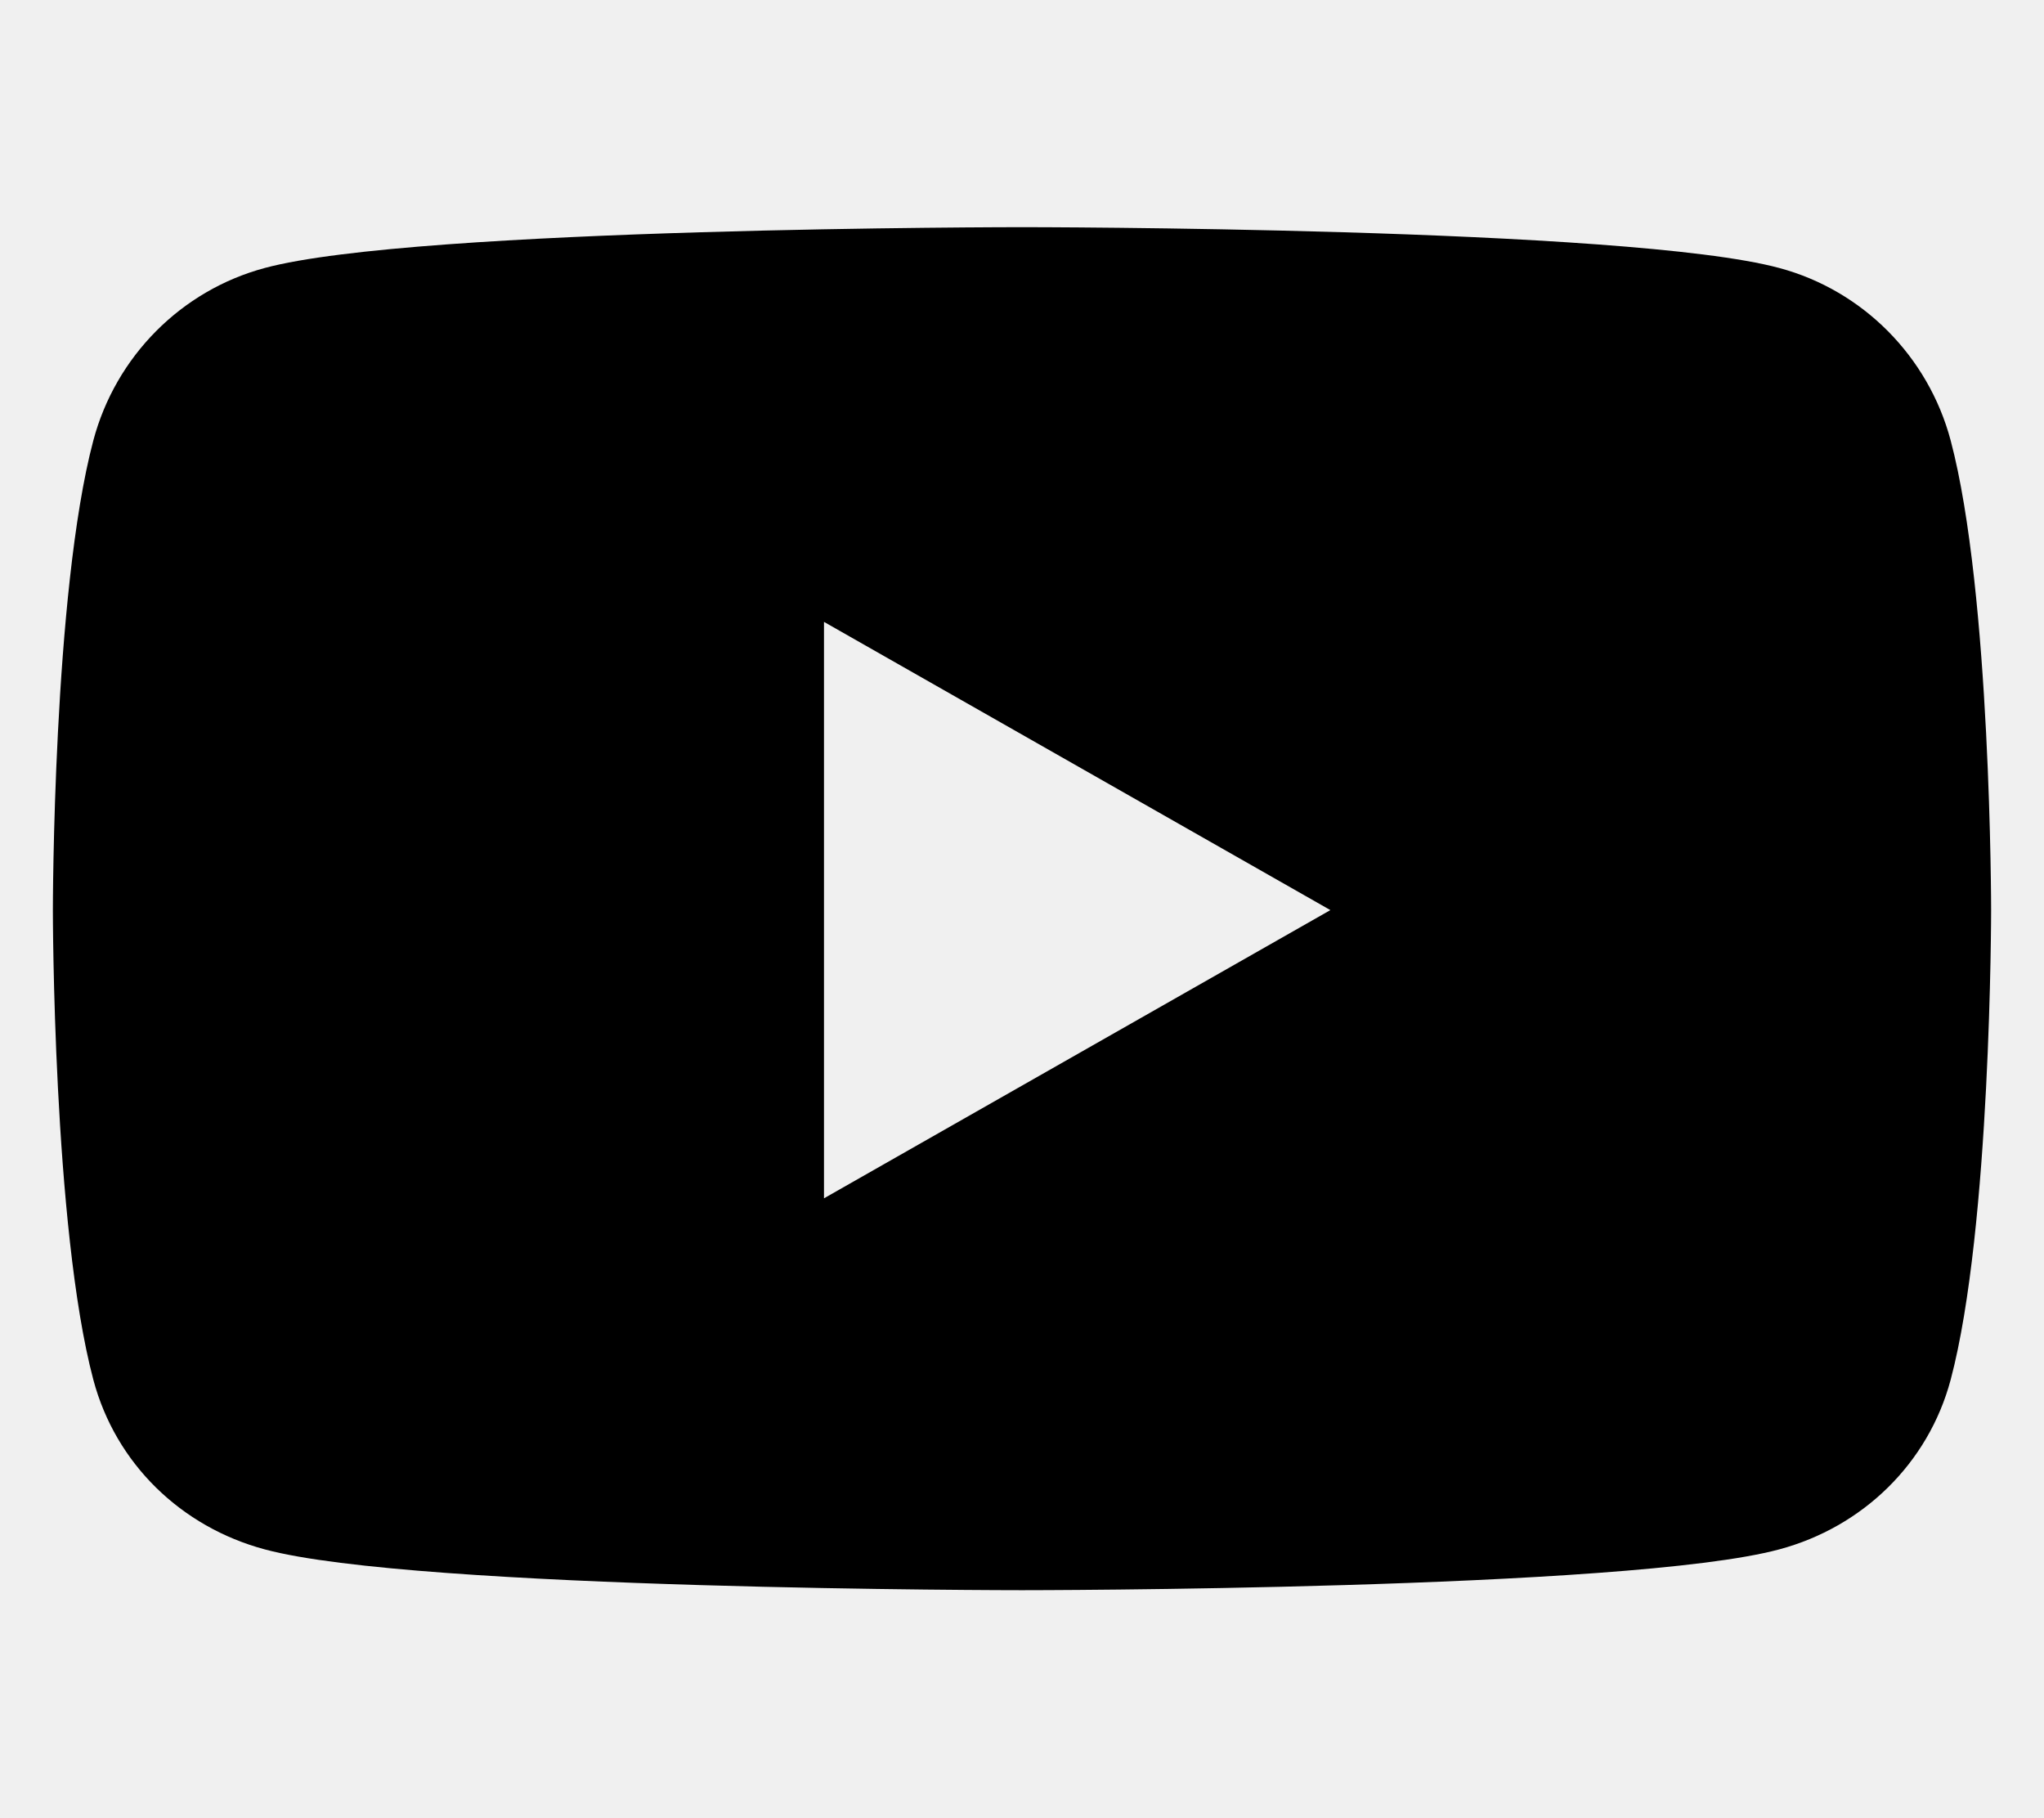
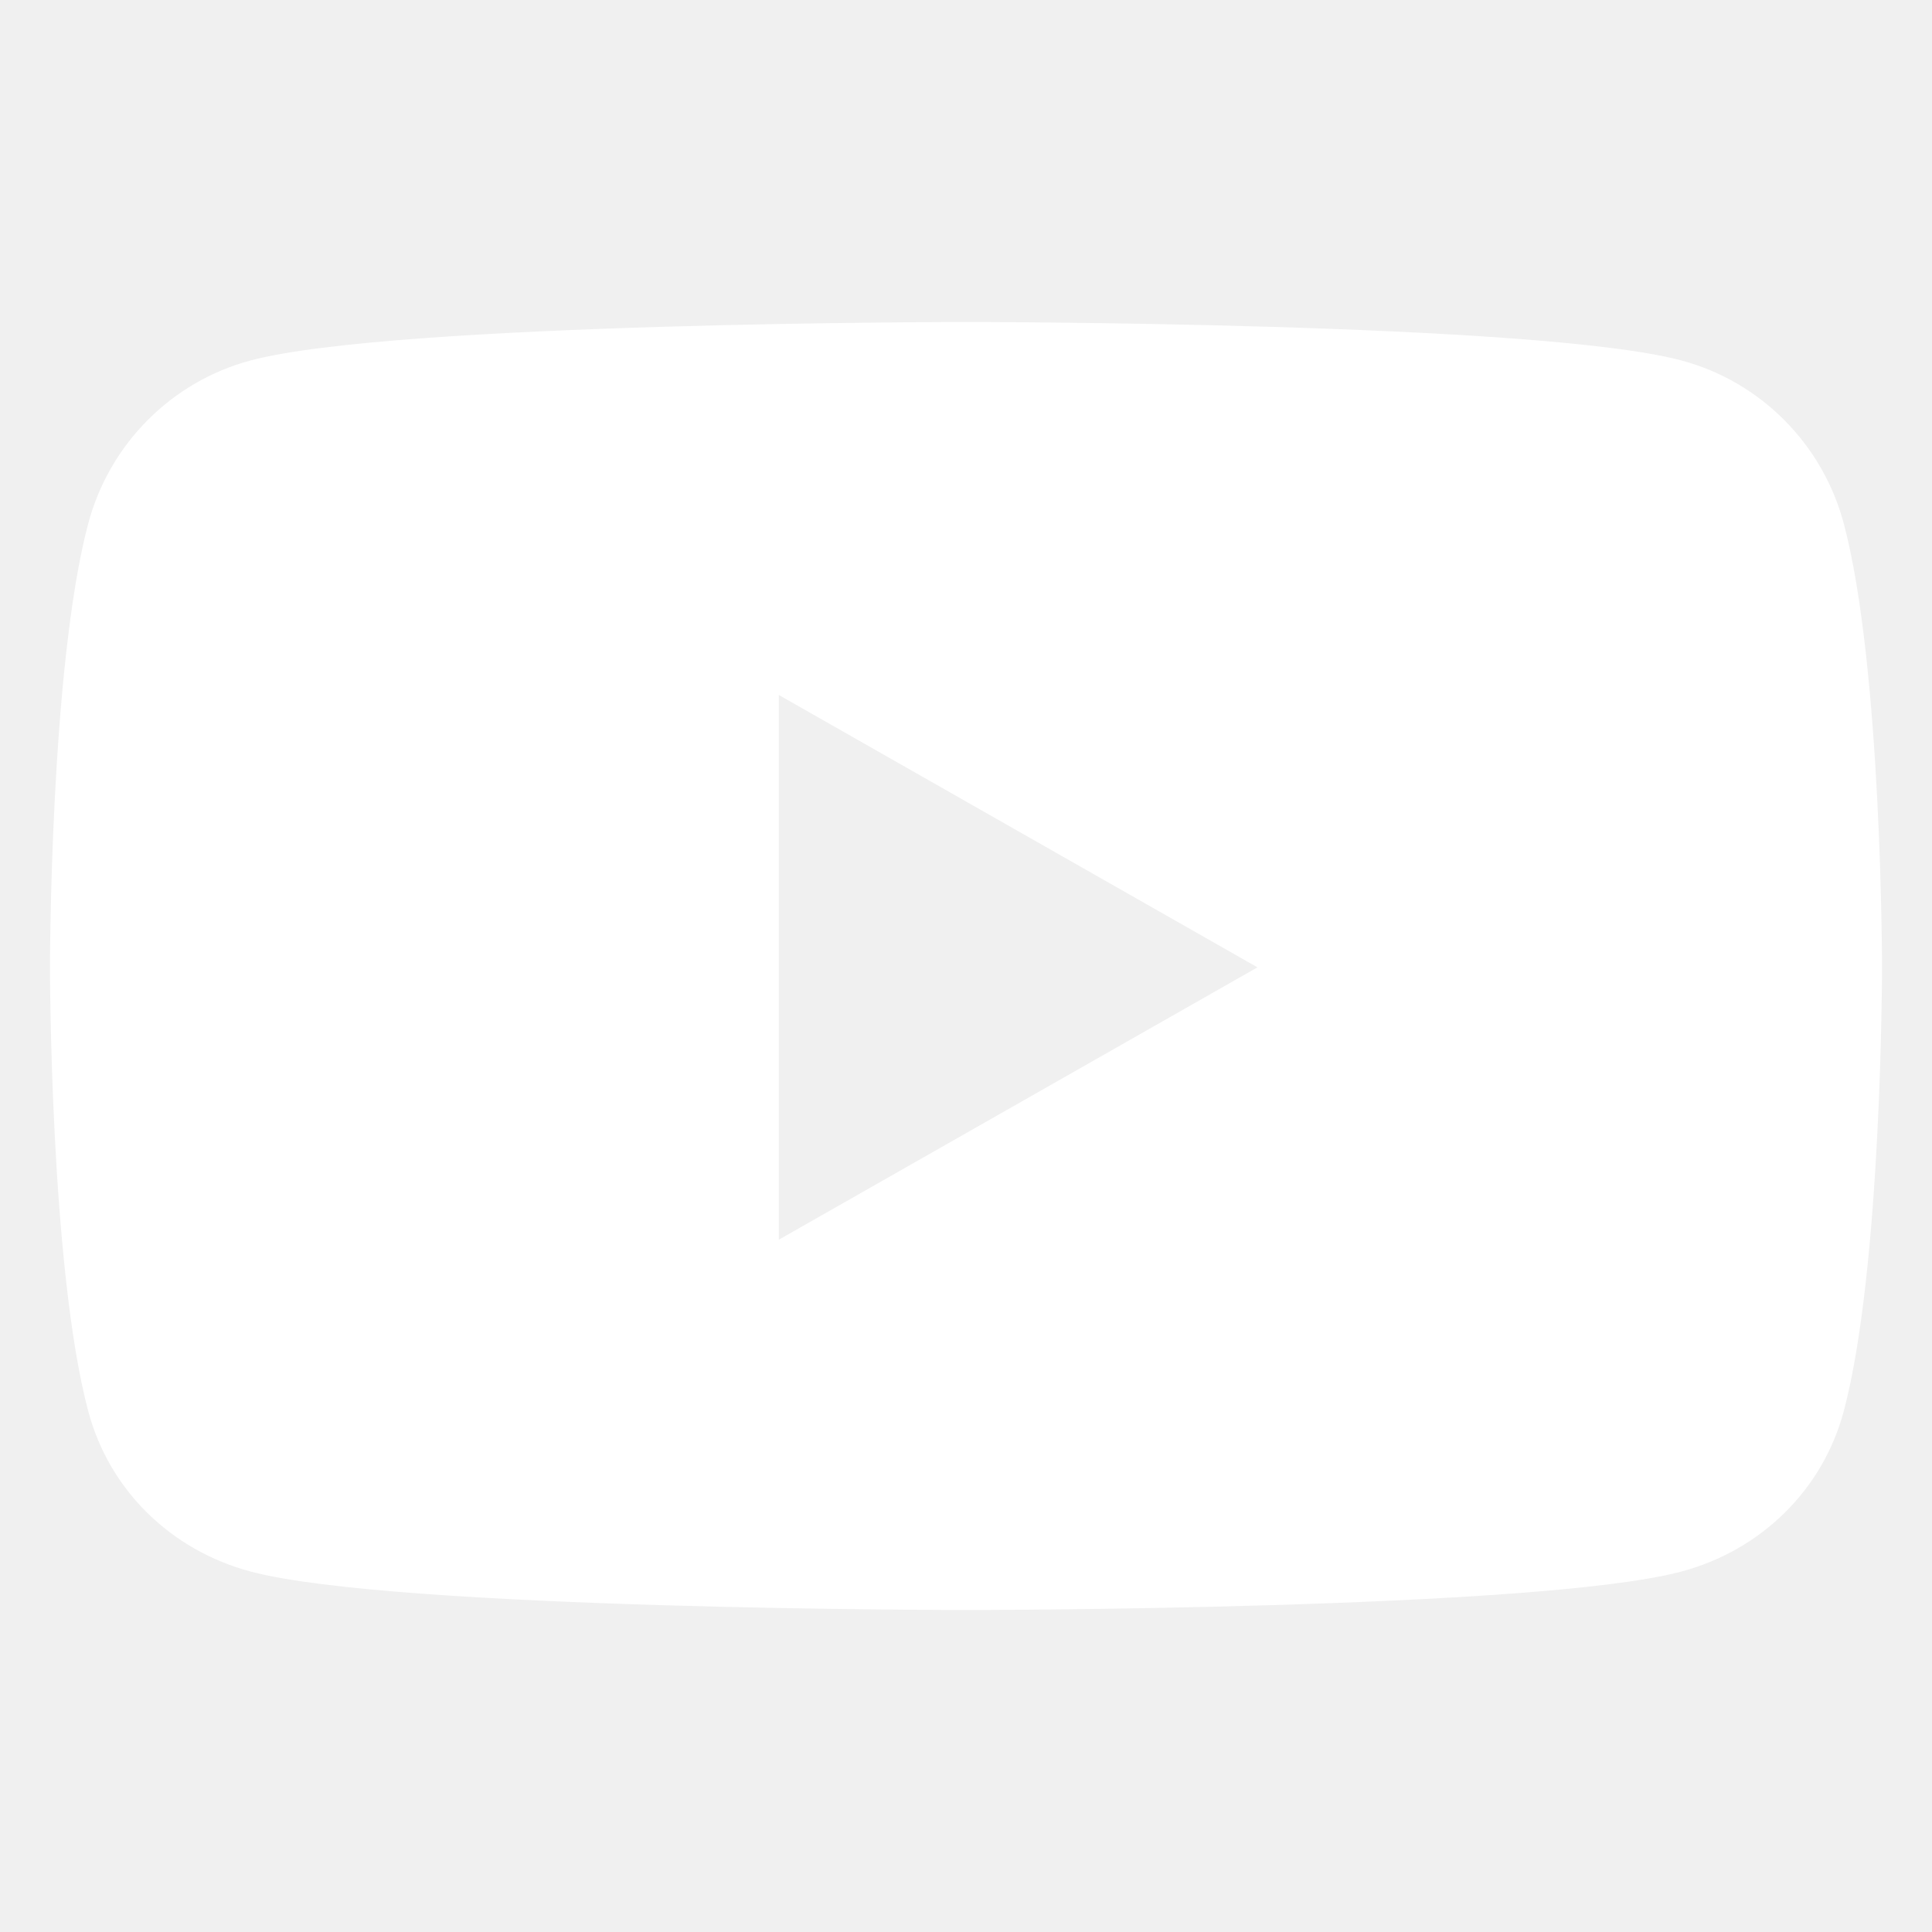
- <svg xmlns="http://www.w3.org/2000/svg" viewBox="0 0 576 512">
+ <svg xmlns="http://www.w3.org/2000/svg" fill="white" width="15px" height="15px" viewBox="0 0 576 512">
  <path d="M549.7 124.1c-6.3-23.7-24.8-42.3-48.3-48.6C458.8 64 288 64 288 64S117.2 64 74.6 75.5c-23.5 6.3-42 24.9-48.3 48.6-11.4 42.9-11.4 132.3-11.4 132.3s0 89.4 11.4 132.3c6.3 23.7 24.8 41.5 48.3 47.8C117.2 448 288 448 288 448s170.8 0 213.4-11.5c23.5-6.3 42-24.2 48.3-47.8 11.4-42.9 11.4-132.3 11.4-132.3s0-89.4-11.4-132.3zm-317.5 213.5V175.2l142.7 81.2-142.7 81.2z" />
</svg>
